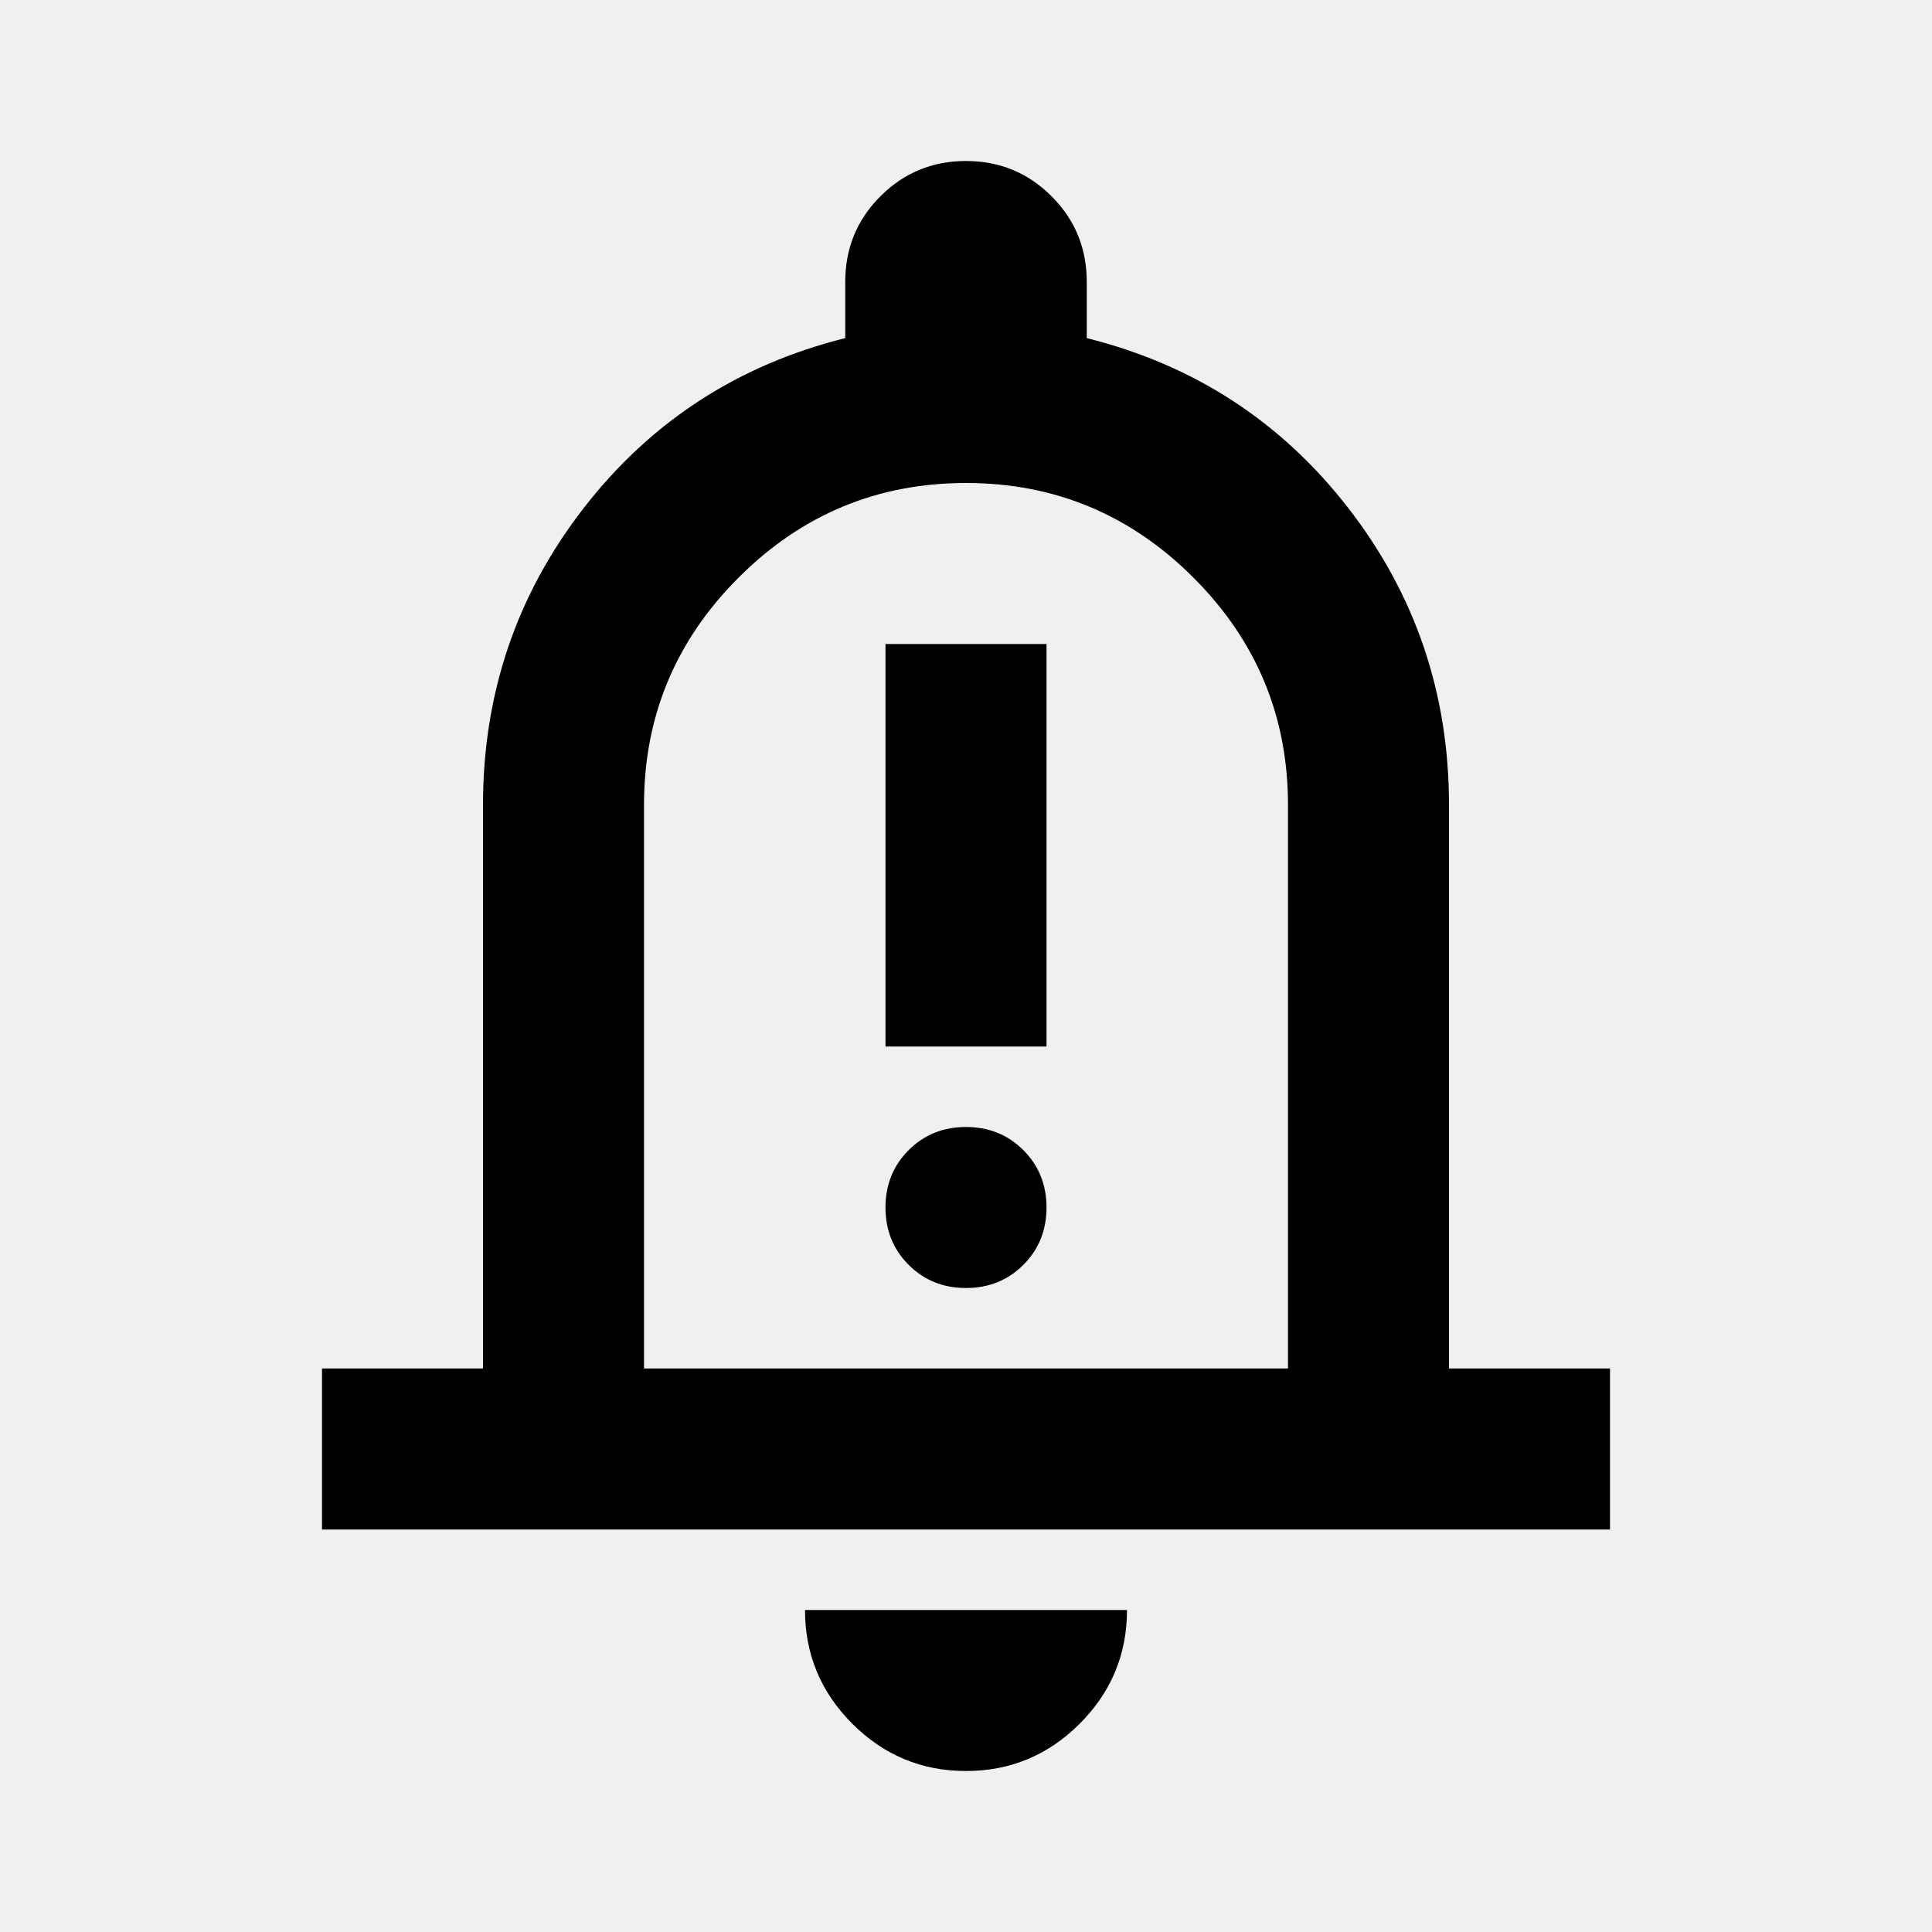
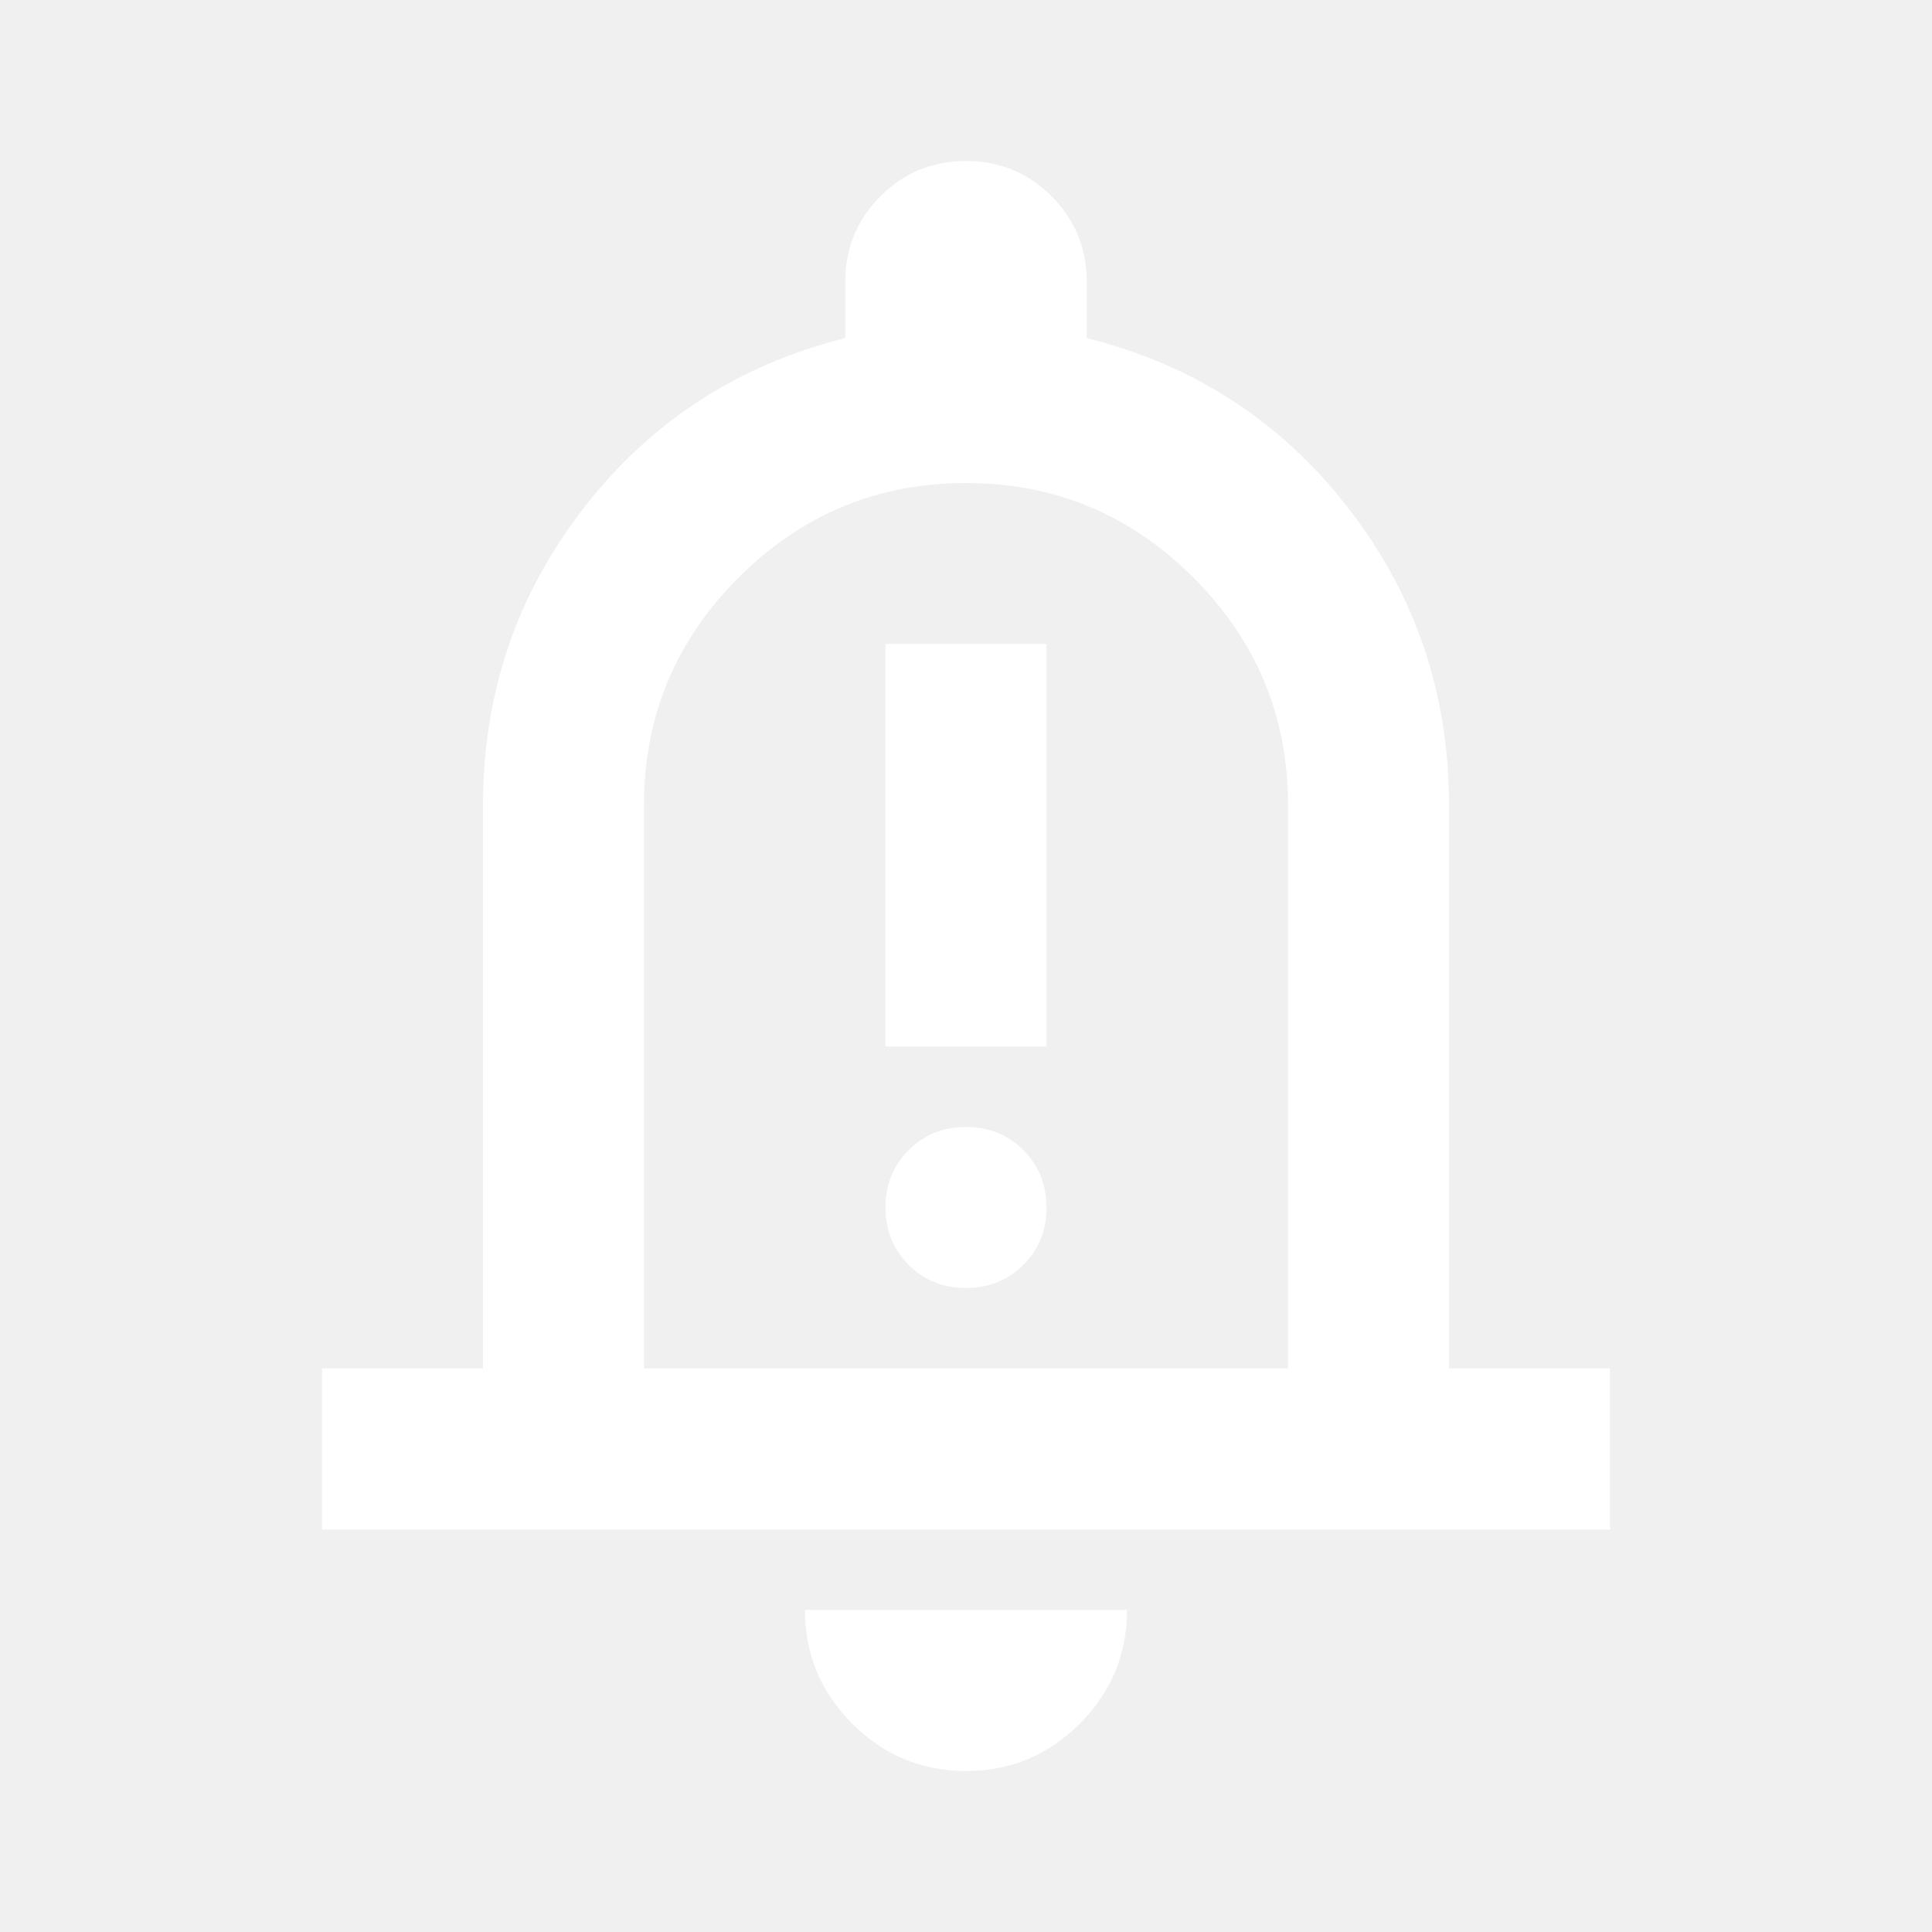
- <svg xmlns="http://www.w3.org/2000/svg" height="24px" viewBox="0 -960 960 960" width="24px" fill="#000000">
+ <svg xmlns="http://www.w3.org/2000/svg" height="24px" viewBox="0 -960 960 960" width="24px" fill="#ffffff">
  <path d="M440-440h80v-200h-80v200Zm40 120q17 0 28.5-11.5T520-360q0-17-11.5-28.5T480-400q-17 0-28.5 11.5T440-360q0 17 11.5 28.5T480-320ZM160-200v-80h80v-280q0-83 50-147.5T420-792v-28q0-25 17.5-42.5T480-880q25 0 42.5 17.5T540-820v28q80 20 130 84.5T720-560v280h80v80H160Zm320-300Zm0 420q-33 0-56.5-23.5T400-160h160q0 33-23.5 56.5T480-80ZM320-280h320v-280q0-66-47-113t-113-47q-66 0-113 47t-47 113v280Z" />
</svg>
